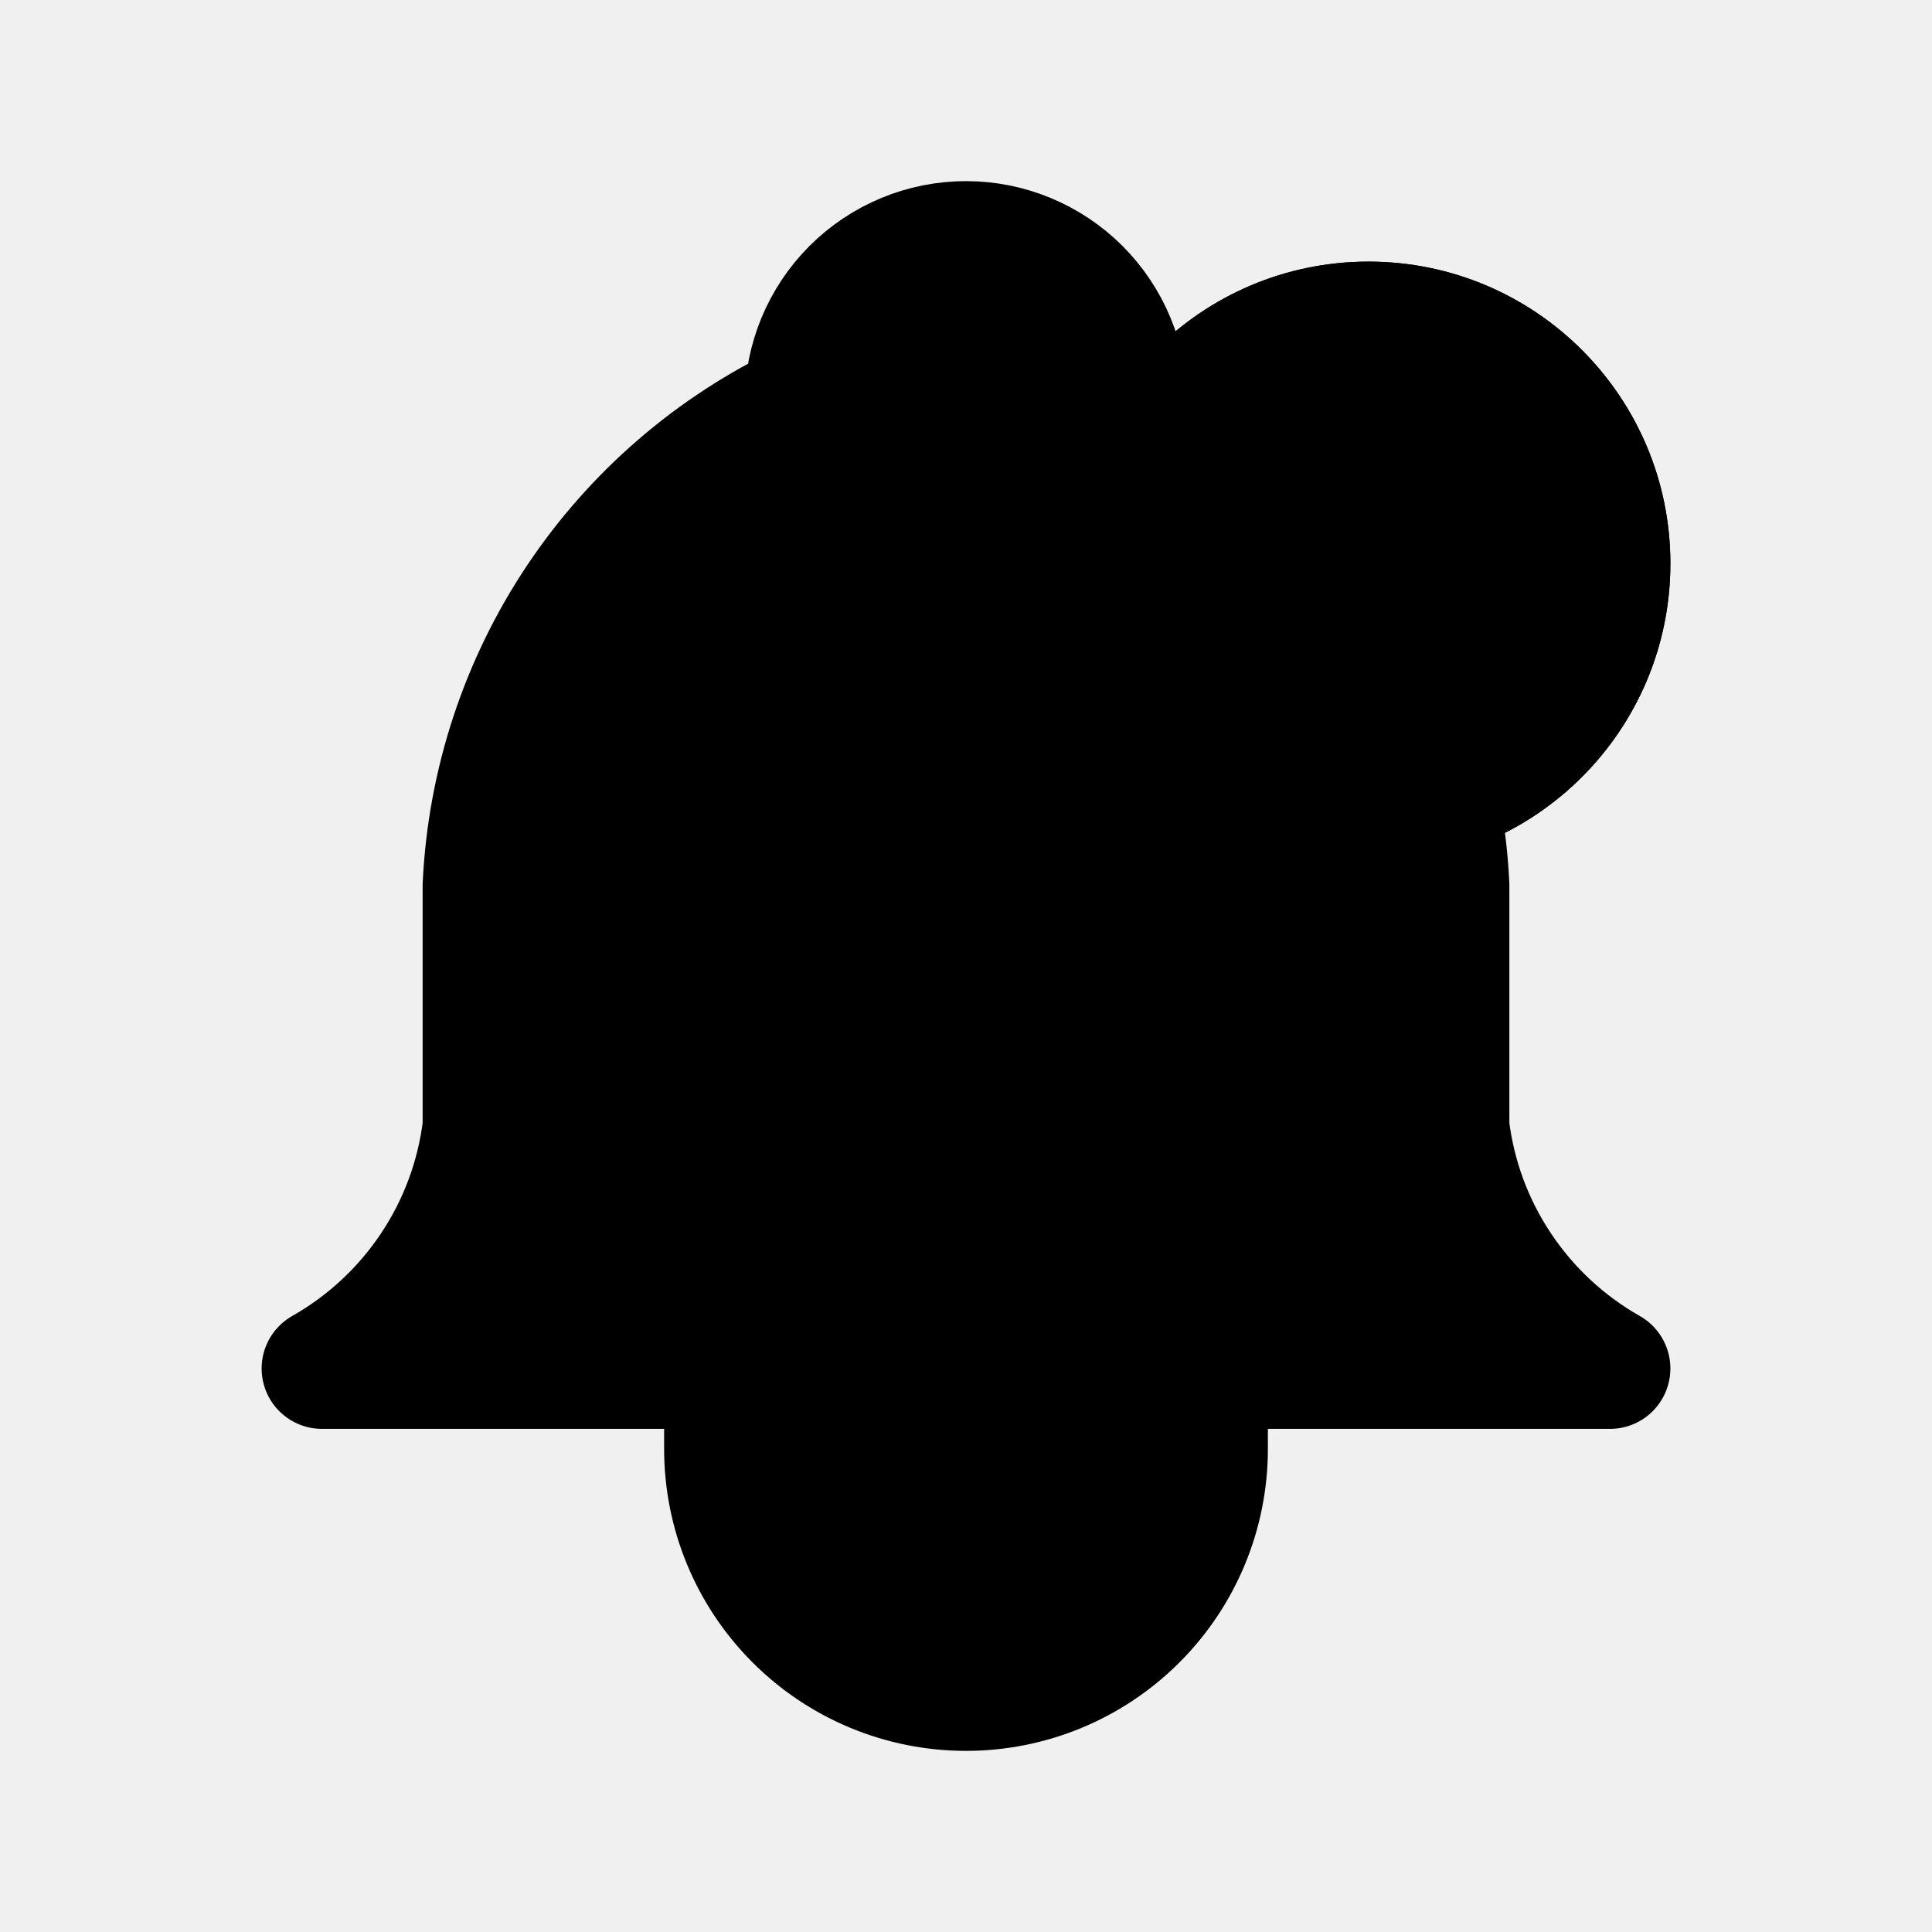
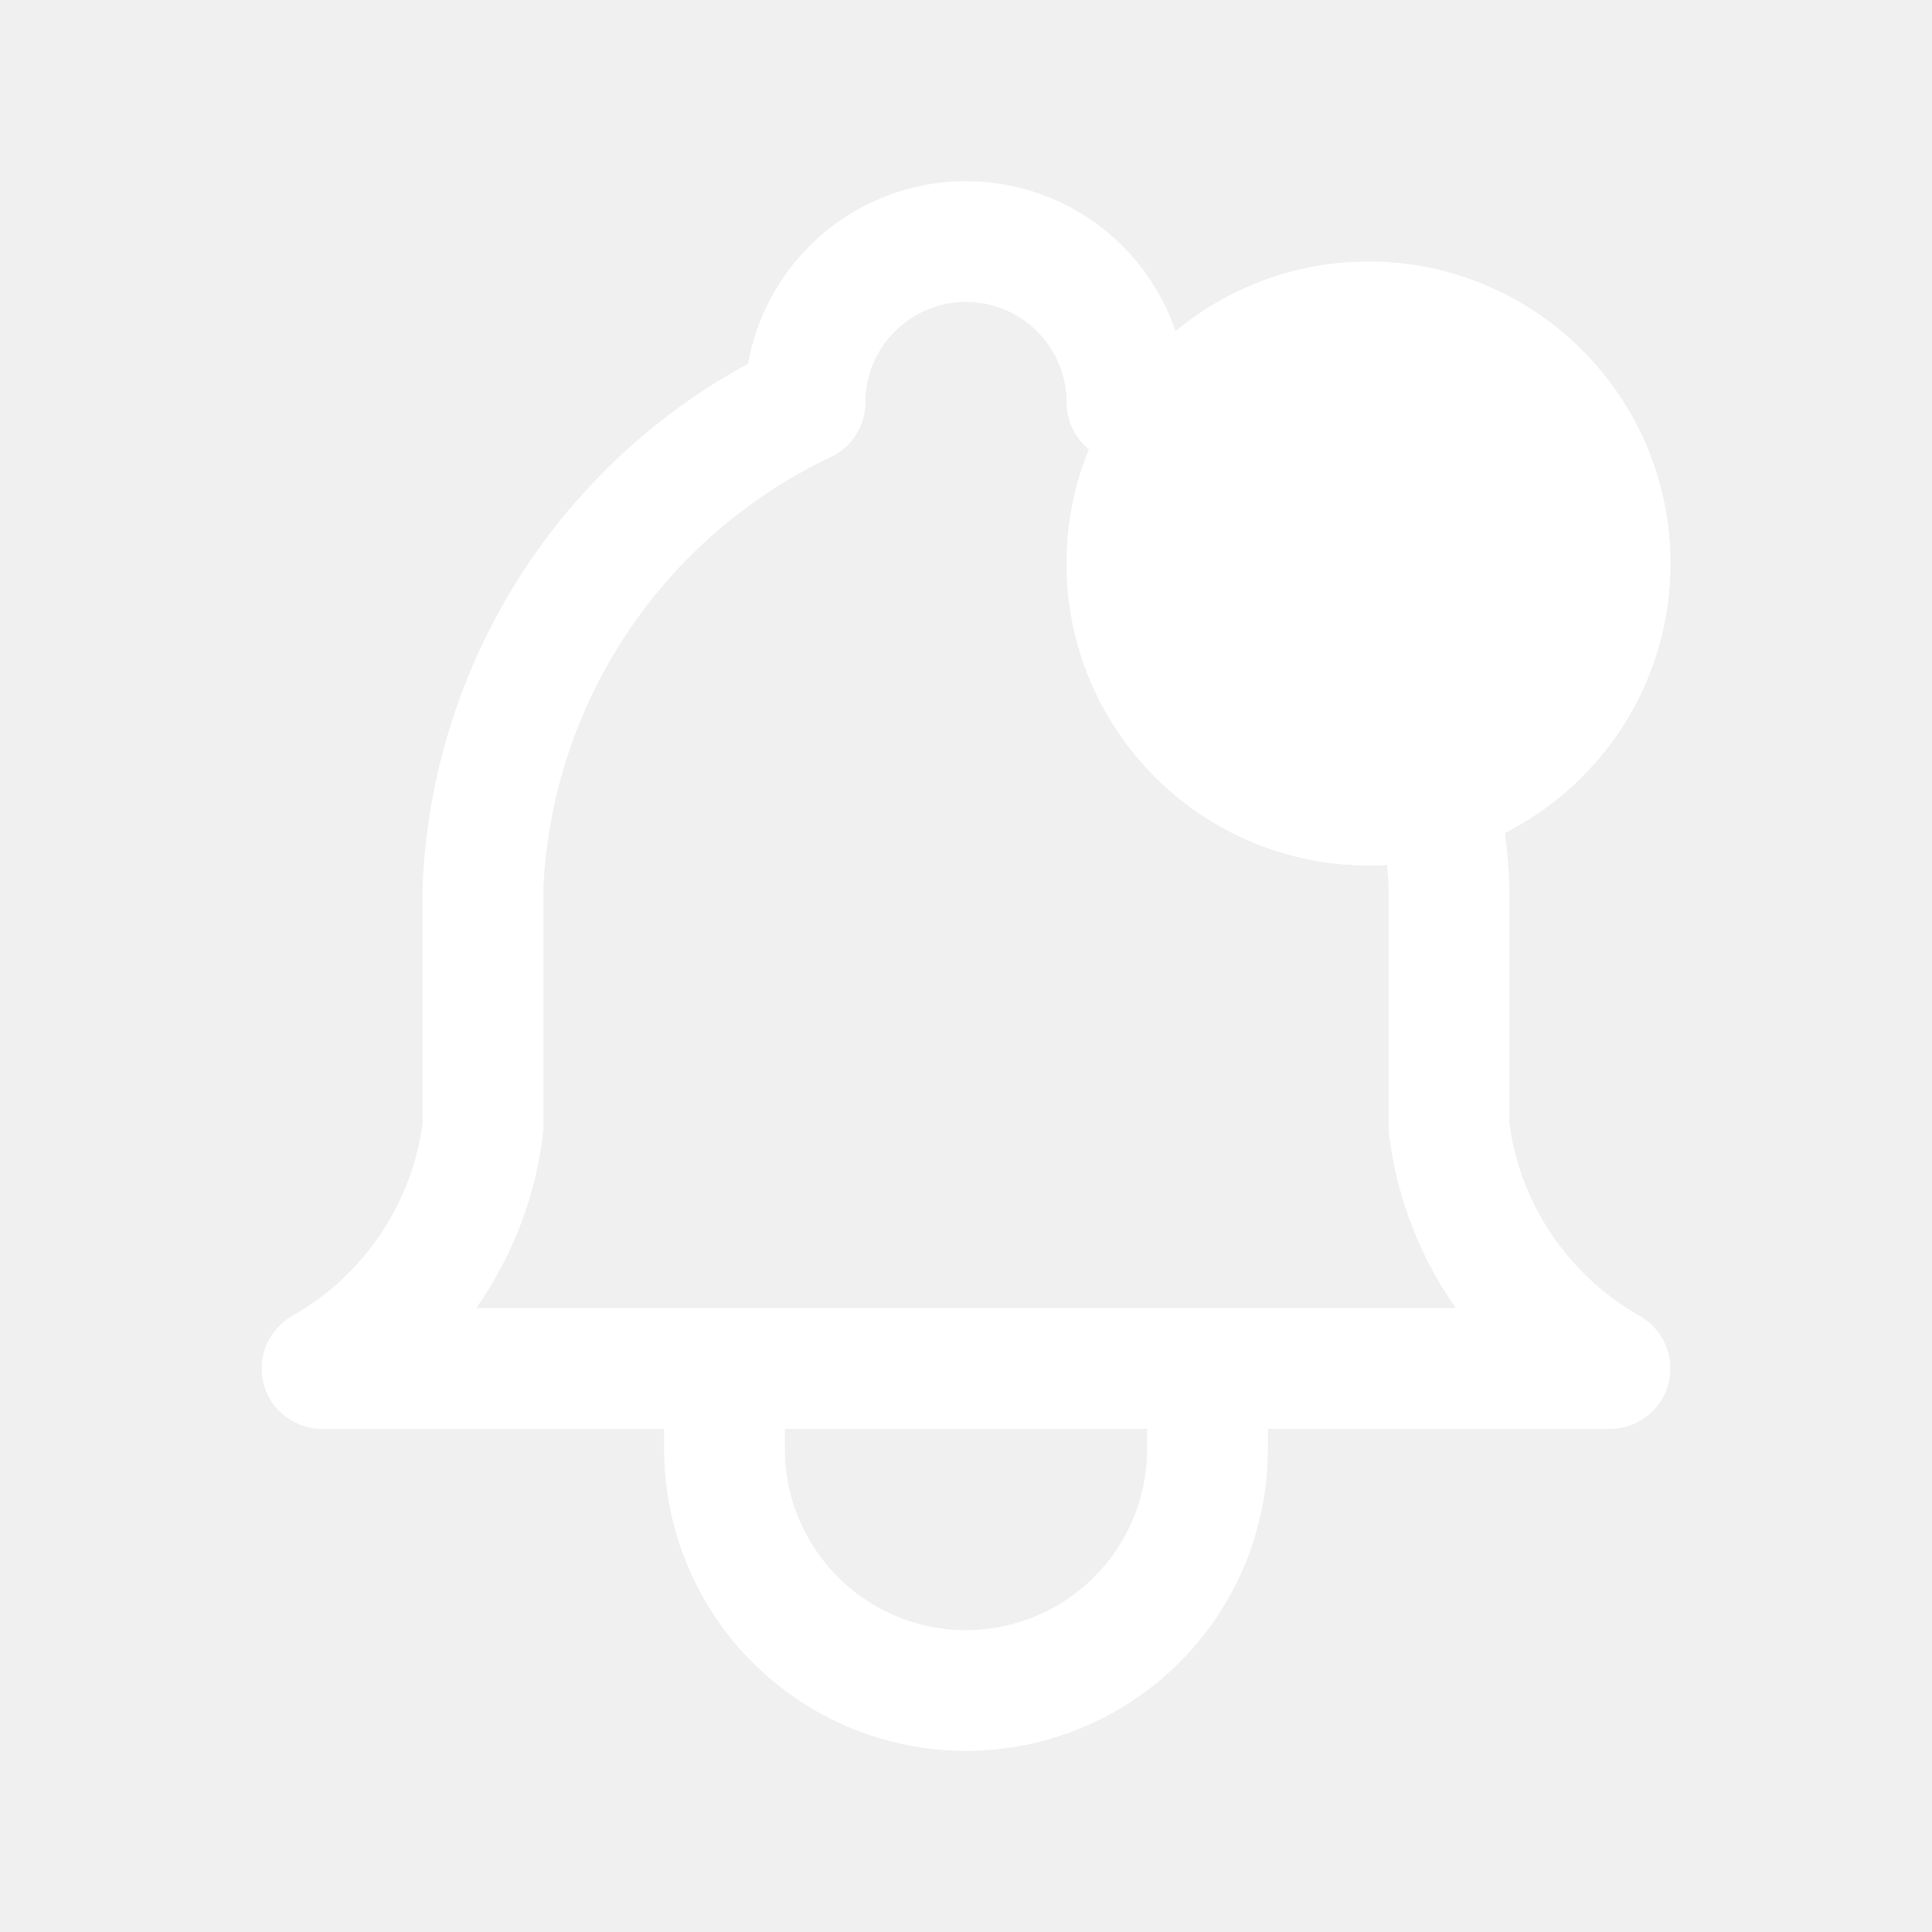
- <svg xmlns="http://www.w3.org/2000/svg" viewBox="0 0 24 24" fill="currentColor">
-   <path d="M9 17V18C9 18.796 9.316 19.559 9.879 20.121C10.441 20.684 11.204 21 12 21C12.796 21 13.559 20.684 14.121 20.121C14.684 19.559 15 18.796 15 18V17M10 5C10 4.47 10.211 3.961 10.586 3.586C10.961 3.211 11.47 3 12 3C12.53 3 13.039 3.211 13.414 3.586C13.789 3.961 14 4.47 14 5C15.148 5.543 16.127 6.388 16.832 7.445C17.537 8.502 17.94 9.731 18 11V14C18.075 14.622 18.295 15.217 18.643 15.738C18.99 16.259 19.455 16.691 20 17H4C4.545 16.691 5.01 16.259 5.357 15.738C5.705 15.217 5.925 14.622 6 14V11C6.06 9.731 6.463 8.502 7.168 7.445C7.873 6.388 8.852 5.543 10 5Z" stroke="currentColor" stroke-width="1.5" stroke-linecap="round" stroke-linejoin="round" />
-   <rect x="13.25" y="3.25" width="7.5" height="7.5" rx="3.75" fill="currentColor" />
-   <rect x="13.25" y="3.25" width="7.5" height="7.5" rx="3.75" stroke-width="1.5" />
+ <svg xmlns="http://www.w3.org/2000/svg" viewBox="0 0 24 24" fill="transparent">
+   <path d="M9 17V18C9 18.796 9.316 19.559 9.879 20.121C10.441 20.684 11.204 21 12 21C12.796 21 13.559 20.684 14.121 20.121C14.684 19.559 15 18.796 15 18V17M10 5C10 4.47 10.211 3.961 10.586 3.586C10.961 3.211 11.47 3 12 3C12.53 3 13.039 3.211 13.414 3.586C13.789 3.961 14 4.47 14 5C15.148 5.543 16.127 6.388 16.832 7.445C17.537 8.502 17.94 9.731 18 11V14C18.075 14.622 18.295 15.217 18.643 15.738C18.99 16.259 19.455 16.691 20 17H4C4.545 16.691 5.01 16.259 5.357 15.738C5.705 15.217 5.925 14.622 6 14V11C6.06 9.731 6.463 8.502 7.168 7.445C7.873 6.388 8.852 5.543 10 5Z" stroke="white" stroke-width="1.5" stroke-linecap="round" stroke-linejoin="round" />
+   <rect x="13.25" y="3.25" width="7.5" height="7.5" rx="3.75" fill="white" />
+   <rect x="13.25" y="3.25" width="7.5" height="7.5" rx="3.75" stroke-width="1.5" fill="white" />
</svg>
